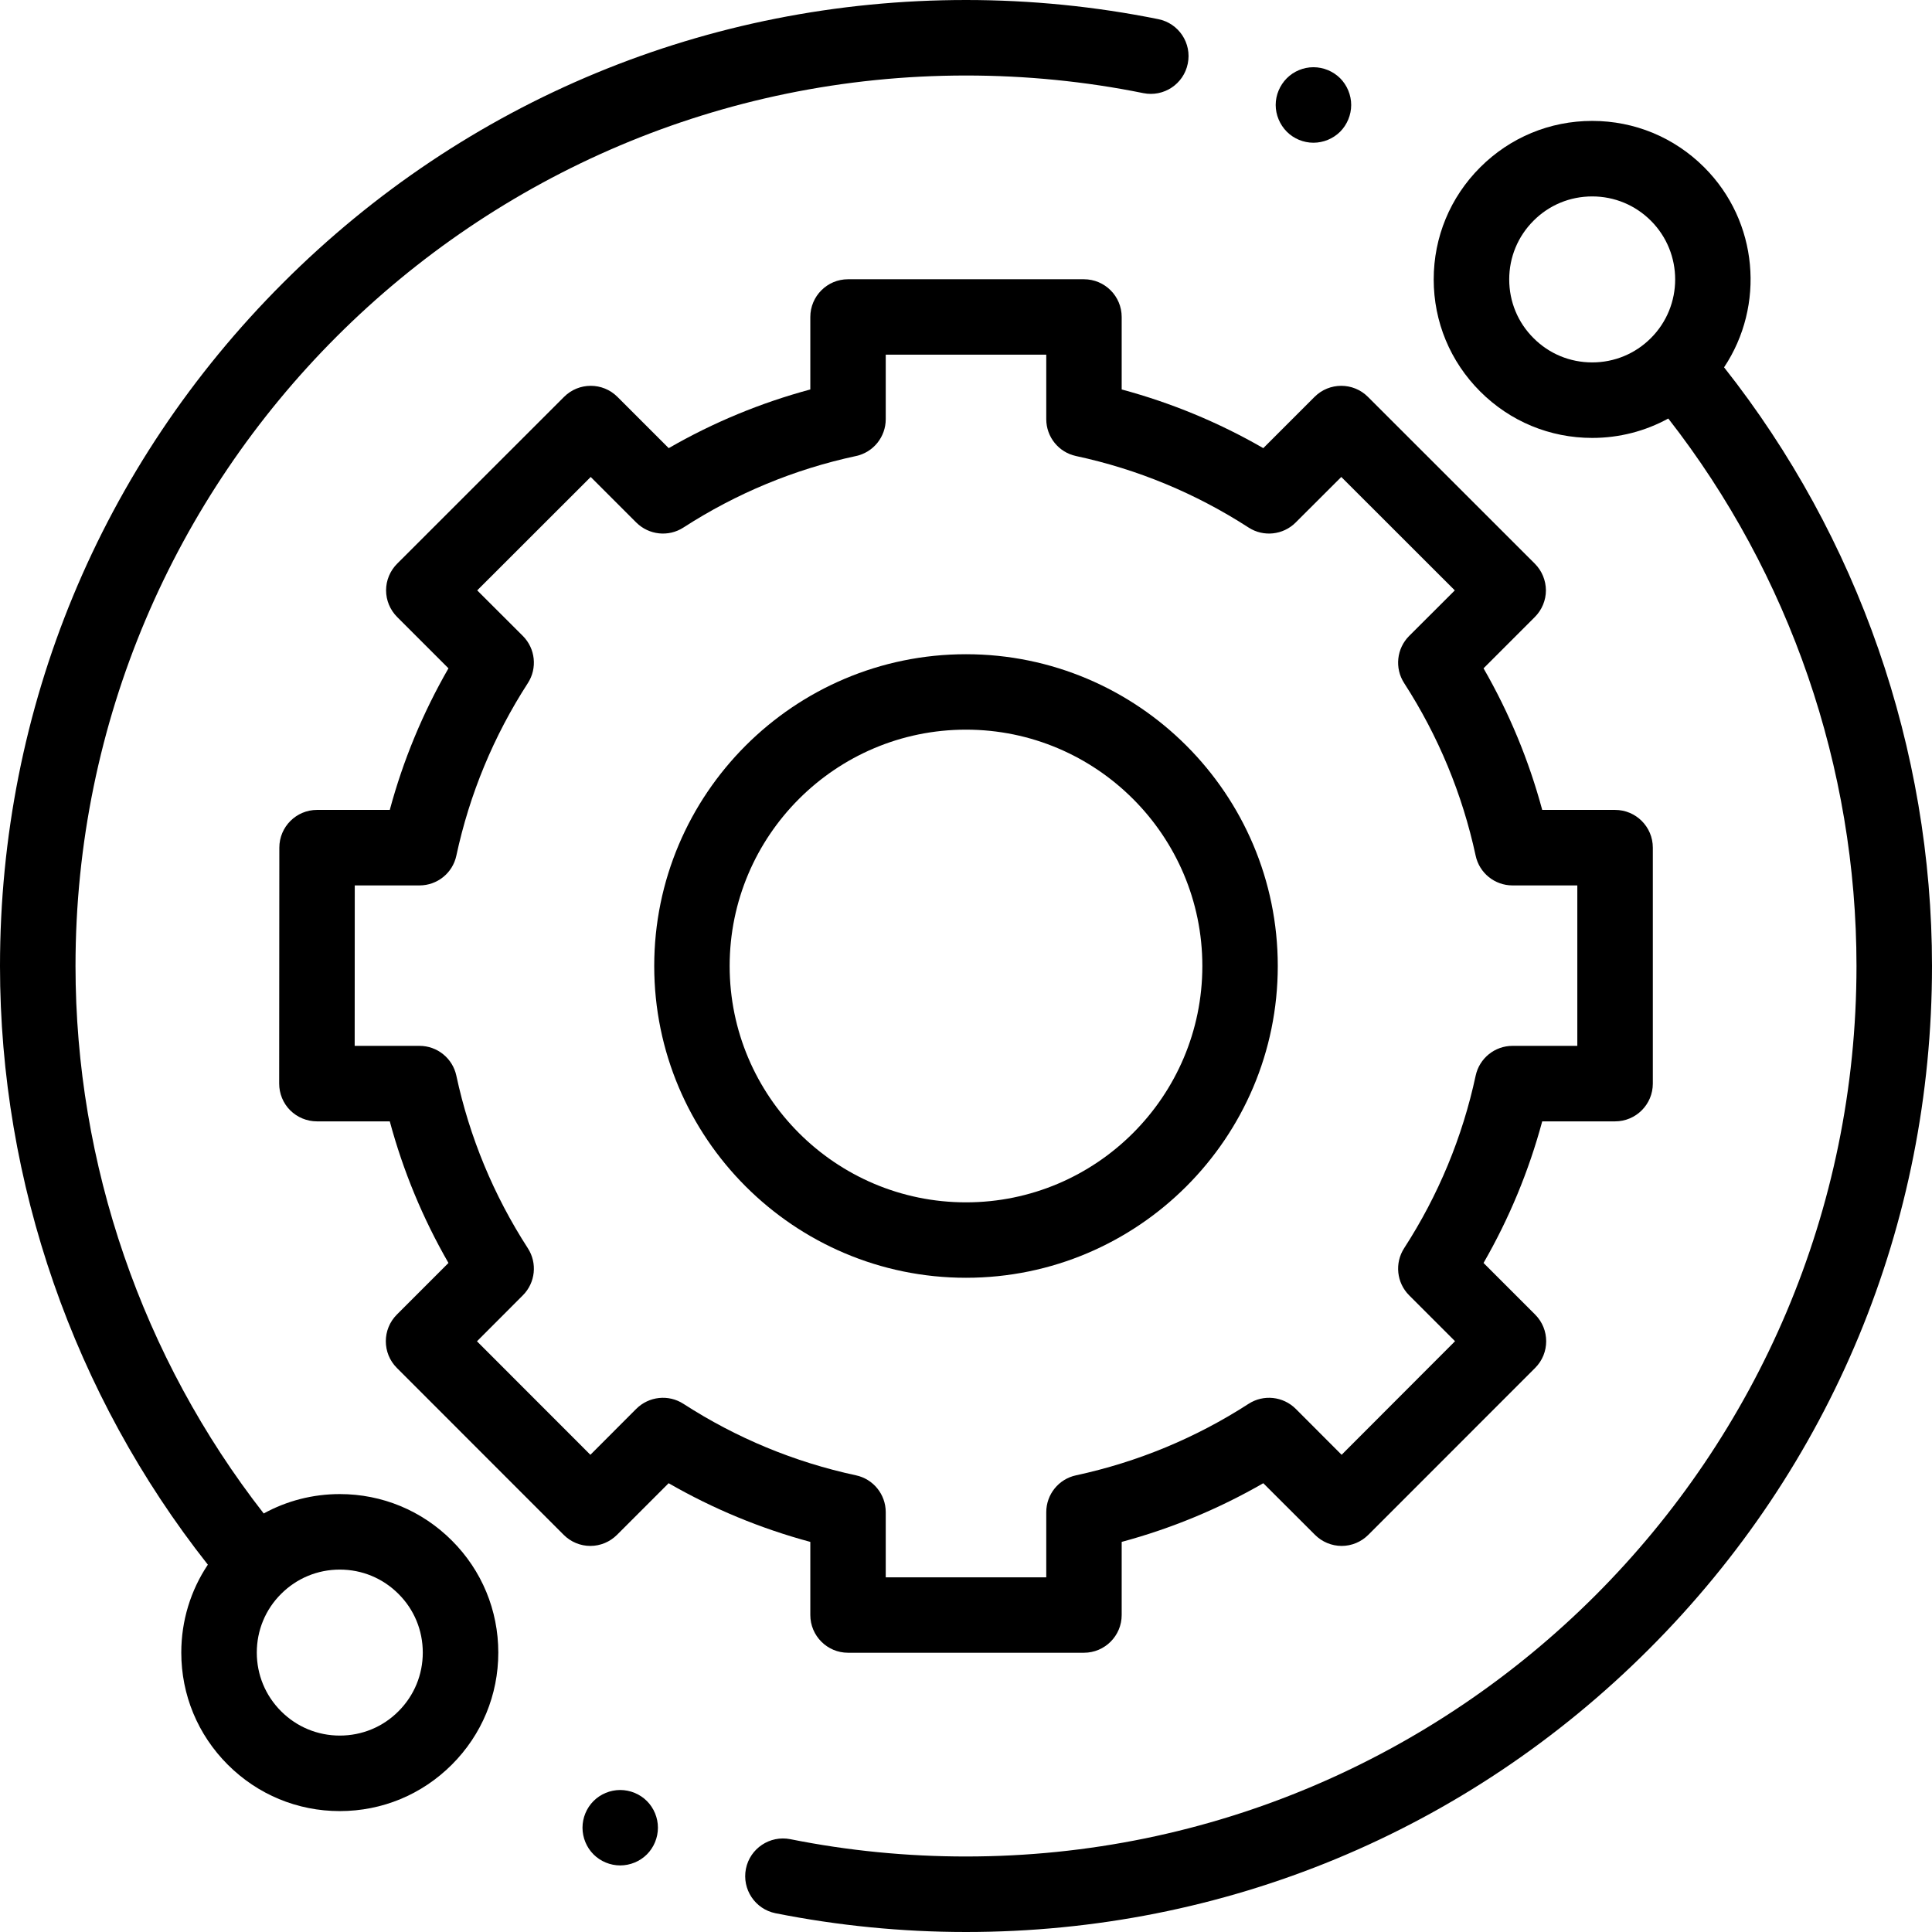
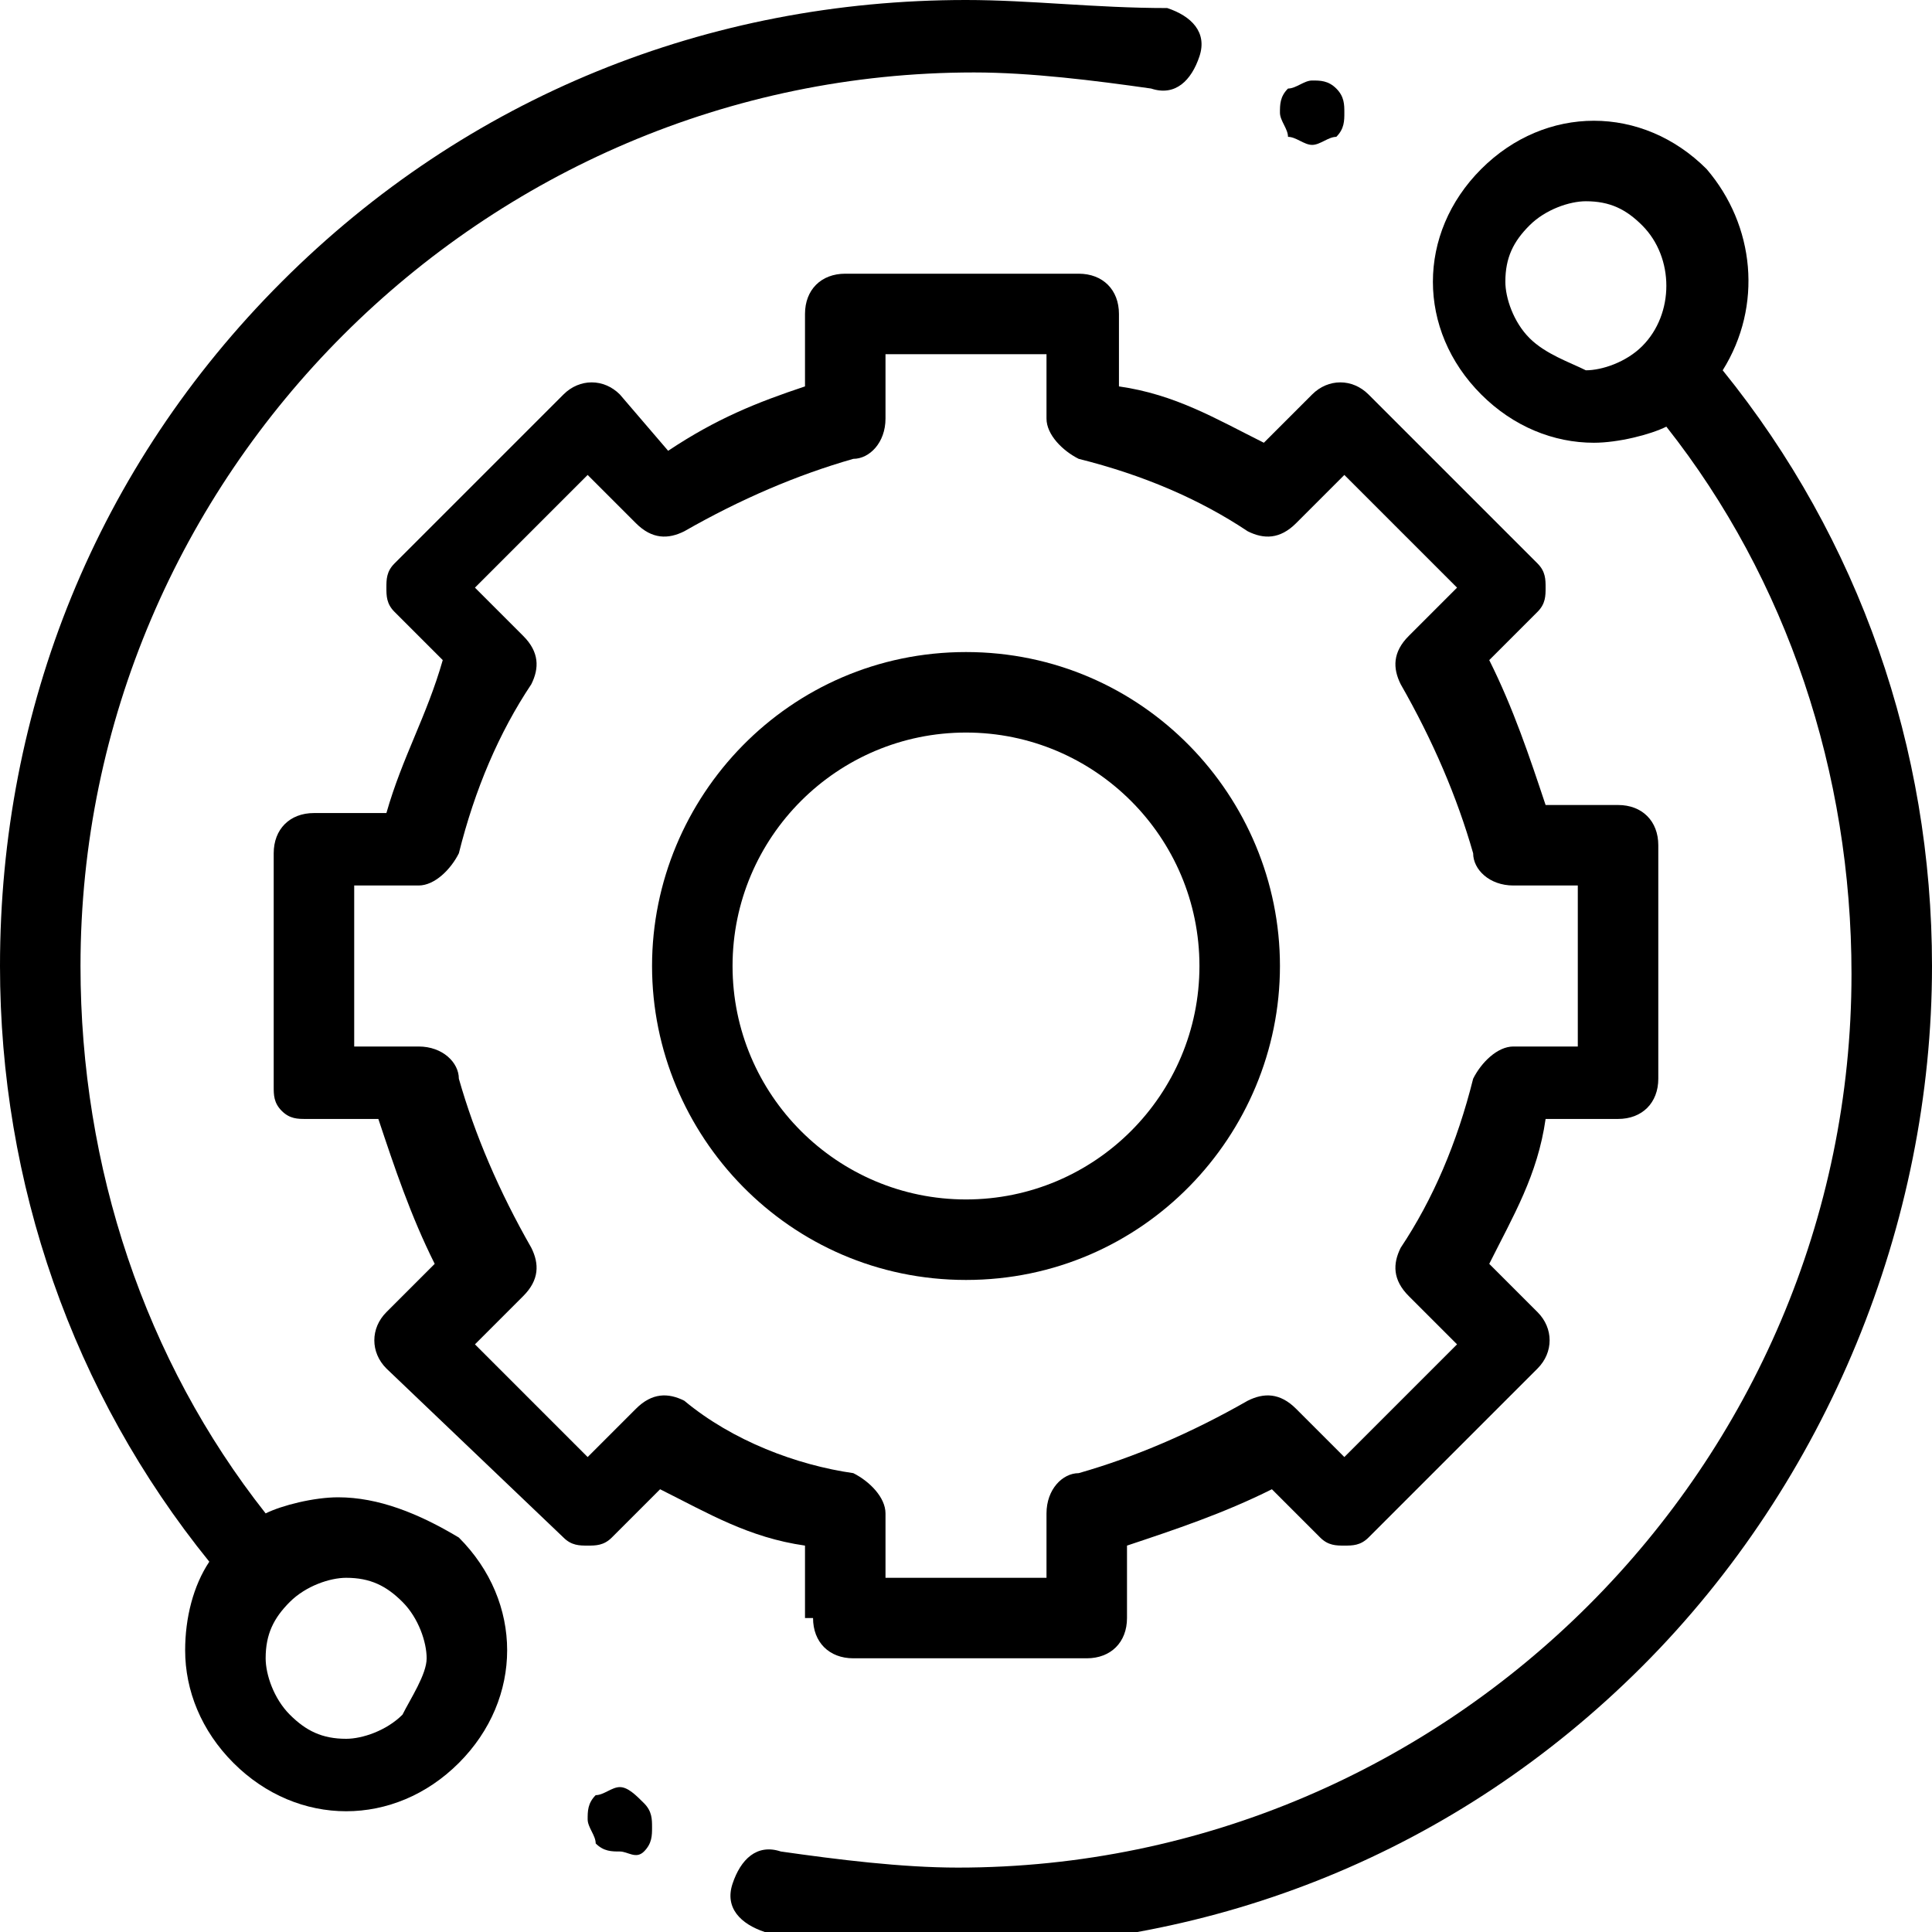
- <svg xmlns="http://www.w3.org/2000/svg" version="1.1" width="24pt" height="24pt" viewBox="0 0 24 24">
-   <g enable-background="new">
-     <clipPath id="cp0">
-       <path transform="matrix(1,0,0,-1,0,24)" d="M 4.221 5.44 C 3.885 5.44 3.562 5.356 3.276 5.199 C 1.766 7.134 .938 9.537 .938 12 C .938 18.1 5.9 23.062 12 23.062 C 12.742 23.062 13.483 22.989 14.203 22.843 C 14.457 22.792 14.704 22.956 14.755 23.21 C 14.807 23.463 14.643 23.711 14.389 23.762 C 13.607 23.92 12.804 24 12 24 C 8.795 24 5.781 22.752 3.515 20.485 C 1.248 18.219 0 15.205 0 12 C 0 9.304 .916 6.673 2.582 4.563 C 2.368 4.243 2.252 3.866 2.252 3.471 C 2.252 2.945 2.457 2.451 2.829 2.079 C 3.201 1.707 3.695 1.502 4.221 1.502 C 4.747 1.502 5.241 1.707 5.613 2.079 C 5.985 2.451 6.19 2.945 6.19 3.471 C 6.19 3.997 5.985 4.492 5.613 4.863 C 5.241 5.235 4.747 5.44 4.221 5.44 Z M 4.95 2.742 C 4.756 2.547 4.497 2.44 4.221 2.44 C 3.946 2.44 3.687 2.547 3.492 2.742 C 3.297 2.937 3.19 3.196 3.19 3.471 C 3.19 3.747 3.297 4.006 3.492 4.2 C 3.687 4.395 3.946 4.502 4.221 4.502 C 4.497 4.502 4.755 4.395 4.95 4.2 C 5.145 4.006 5.252 3.747 5.252 3.471 C 5.252 3.196 5.145 2.937 4.95 2.742 Z " fill-rule="evenodd" />
-     </clipPath>
-     <g clip-path="url(#cp0)">
-       <clipPath id="cp1">
-         <path transform="matrix(1,0,0,-1,0,24)" d="M -300 -1068 L 963 -1068 L 963 195 L -300 195 Z " />
+ <svg xmlns="http://www.w3.org/2000/svg" xmlns:xlink="http://www.w3.org/1999/xlink" version="1.1" id="Capa_1" x="0px" y="0px" viewBox="0 0 24 24" style="enable-background:new 0 0 24 24;" xml:space="preserve">
+   <style type="text/css">
+ 	.st0{enable-background:new    ;}
+ 	.st1{clip-path:url(#SVGID_2_);}
+ 	.st2{clip-path:url(#SVGID_4_);}
+ 	.st3{clip-path:url(#SVGID_6_);}
+ 	.st4{clip-path:url(#SVGID_8_);}
+ 	.st5{clip-path:url(#SVGID_10_);}
+ 	.st6{clip-path:url(#SVGID_12_);}
+ 	.st7{clip-path:url(#SVGID_14_);}
+ 	.st8{clip-path:url(#SVGID_16_);}
+ 	.st9{clip-path:url(#SVGID_18_);}
+ 	.st10{clip-path:url(#SVGID_20_);}
+ 	.st11{clip-path:url(#SVGID_22_);}
+ 	.st12{clip-path:url(#SVGID_24_);}
+ </style>
+   <g class="st0">
+     <g>
+       <defs>
+         <path id="SVGID_1_" d="M4.2,18.6c-0.3,0-0.7,0.1-0.9,0.2c-1.5-1.9-2.3-4.3-2.3-6.8c0-6.1,5-11.1,11.1-11.1c0.7,0,1.5,0.1,2.2,0.2     c0.3,0.1,0.5-0.1,0.6-0.4c0.1-0.3-0.1-0.5-0.4-0.6C13.6,0.1,12.8,0,12,0C8.8,0,5.8,1.2,3.5,3.5S0,8.8,0,12c0,2.7,0.9,5.3,2.6,7.4     c-0.2,0.3-0.3,0.7-0.3,1.1c0,0.5,0.2,1,0.6,1.4c0.4,0.4,0.9,0.6,1.4,0.6s1-0.2,1.4-0.6c0.4-0.4,0.6-0.9,0.6-1.4     c0-0.5-0.2-1-0.6-1.4C5.2,18.8,4.7,18.6,4.2,18.6z M5,21.3c-0.2,0.2-0.5,0.3-0.7,0.3c-0.3,0-0.5-0.1-0.7-0.3     c-0.2-0.2-0.3-0.5-0.3-0.7c0-0.3,0.1-0.5,0.3-0.7c0.2-0.2,0.5-0.3,0.7-0.3c0.3,0,0.5,0.1,0.7,0.3c0.2,0.2,0.3,0.5,0.3,0.7     C5.3,20.8,5.1,21.1,5,21.3z" />
+       </defs>
+       <clipPath id="SVGID_2_">
+         <use xlink:href="#SVGID_1_" style="overflow:visible;" />
      </clipPath>
-       <g clip-path="url(#cp1)">
-         <path transform="matrix(1,0,0,-1,0,24)" d="M -5 29 L 19.765 29 L 19.765 -3.498 L -5 -3.498 Z " />
+       <g class="st1">
+         <g>
+           <defs>
+             <rect id="SVGID_3_" x="-300" y="-171" width="1263" height="1263" />
+           </defs>
+           <clipPath id="SVGID_4_">
+             <use xlink:href="#SVGID_3_" style="overflow:visible;" />
+           </clipPath>
+           <g class="st2">
+             <path d="M-5-5h24.8v32.5H-5V-5z" />
+           </g>
+         </g>
      </g>
    </g>
-     <clipPath id="cp2">
-       <path transform="matrix(1,0,0,-1,0,24)" d="M 21.417 19.437 C 21.927 20.202 21.845 21.247 21.171 21.921 C 20.799 22.293 20.305 22.498 19.779 22.498 C 19.253 22.498 18.759 22.293 18.387 21.921 C 18.015 21.549 17.81 21.055 17.81 20.529 C 17.81 20.003 18.015 19.509 18.387 19.137 C 18.759 18.765 19.253 18.56 19.779 18.56 C 20.115 18.56 20.438 18.644 20.724 18.801 C 22.234 16.866 23.062 14.463 23.062 12 C 23.062 5.9 18.1 .938 12 .938 C 11.266 .938 10.531 1.01 9.818 1.153 C 9.564 1.203 9.317 1.039 9.266 .785 C 9.216 .531 9.38 .284 9.634 .233 C 10.408 .079 11.204 0 12 0 C 15.205 0 18.219 1.248 20.485 3.515 C 22.752 5.781 24 8.795 24 12 C 24 14.696 23.084 17.328 21.417 19.437 Z M 19.05 19.8 C 18.855 19.994 18.748 20.253 18.748 20.529 C 18.748 20.804 18.855 21.063 19.05 21.258 C 19.244 21.453 19.503 21.56 19.779 21.56 C 20.054 21.56 20.313 21.453 20.508 21.258 C 20.91 20.856 20.91 20.202 20.508 19.8 C 20.313 19.605 20.054 19.498 19.779 19.498 C 19.503 19.498 19.244 19.605 19.05 19.8 Z " fill-rule="evenodd" />
-     </clipPath>
-     <g clip-path="url(#cp2)">
-       <clipPath id="cp3">
-         <path transform="matrix(1,0,0,-1,0,24)" d="M -300 -1068 L 963 -1068 L 963 195 L -300 195 Z " />
+     <g>
+       <defs>
+         <path id="SVGID_5_" d="M21.4,4.6c0.5-0.8,0.4-1.8-0.2-2.5c-0.4-0.4-0.9-0.6-1.4-0.6c-0.5,0-1,0.2-1.4,0.6     c-0.4,0.4-0.6,0.9-0.6,1.4c0,0.5,0.2,1,0.6,1.4c0.4,0.4,0.9,0.6,1.4,0.6c0.3,0,0.7-0.1,0.9-0.2c1.5,1.9,2.3,4.3,2.3,6.8     c0,6.1-5,11.1-11.1,11.1c-0.7,0-1.5-0.1-2.2-0.2c-0.3-0.1-0.5,0.1-0.6,0.4c-0.1,0.3,0.1,0.5,0.4,0.6c0.8,0.2,1.6,0.2,2.4,0.2     c3.2,0,6.2-1.2,8.5-3.5S24,15.2,24,12C24,9.3,23.1,6.7,21.4,4.6z M19,4.2c-0.2-0.2-0.3-0.5-0.3-0.7c0-0.3,0.1-0.5,0.3-0.7     c0.2-0.2,0.5-0.3,0.7-0.3c0.3,0,0.5,0.1,0.7,0.3c0.4,0.4,0.4,1.1,0,1.5c-0.2,0.2-0.5,0.3-0.7,0.3C19.5,4.5,19.2,4.4,19,4.2z" />
+       </defs>
+       <clipPath id="SVGID_6_">
+         <use xlink:href="#SVGID_5_" style="overflow:visible;" />
      </clipPath>
-       <g clip-path="url(#cp3)">
-         <path transform="matrix(1,0,0,-1,0,24)" d="M 4.257 27.498 L 29 27.498 L 29 -5 L 4.257 -5 Z " />
+       <g class="st3">
+         <g>
+           <defs>
+             <rect id="SVGID_7_" x="-300" y="-171" width="1263" height="1263" />
+           </defs>
+           <clipPath id="SVGID_8_">
+             <use xlink:href="#SVGID_7_" style="overflow:visible;" />
+           </clipPath>
+           <g class="st4">
+             <path d="M4.3-3.5H29V29H4.3V-3.5z" />
+           </g>
+         </g>
      </g>
    </g>
-     <clipPath id="cp4">
-       <path transform="matrix(1,0,0,-1,0,24)" d="M 10.066 3.938 C 10.066 3.679 10.276 3.469 10.534 3.469 L 13.465 3.469 C 13.724 3.469 13.934 3.679 13.934 3.938 L 13.934 4.846 C 14.55 5.012 15.14 5.256 15.693 5.575 L 16.335 4.934 C 16.423 4.846 16.542 4.796 16.667 4.796 C 16.791 4.796 16.91 4.846 16.998 4.934 L 19.07 7.007 C 19.253 7.19 19.253 7.487 19.07 7.67 L 18.429 8.311 C 18.748 8.865 18.992 9.454 19.158 10.07 L 20.063 10.07 C 20.322 10.07 20.532 10.28 20.532 10.539 L 20.532 13.47 C 20.532 13.729 20.322 13.939 20.063 13.939 L 19.158 13.939 C 18.992 14.555 18.748 15.144 18.429 15.698 L 19.066 16.335 C 19.154 16.423 19.204 16.542 19.204 16.667 C 19.203 16.791 19.154 16.91 19.066 16.998 L 16.993 19.07 C 16.81 19.253 16.513 19.253 16.33 19.07 L 15.693 18.433 C 15.14 18.752 14.55 18.996 13.934 19.162 L 13.934 20.062 C 13.934 20.321 13.724 20.531 13.465 20.531 L 10.534 20.531 C 10.276 20.531 10.066 20.321 10.066 20.062 L 10.066 19.162 C 9.45 18.996 8.86 18.752 8.307 18.433 L 7.67 19.07 C 7.487 19.253 7.19 19.253 7.007 19.07 L 4.934 16.998 C 4.846 16.91 4.796 16.791 4.796 16.667 C 4.796 16.542 4.846 16.423 4.934 16.335 L 5.571 15.698 C 5.252 15.144 5.008 14.555 4.842 13.939 L 3.938 13.939 C 3.68 13.939 3.47 13.729 3.47 13.47 L 3.468 10.539 C 3.468 10.415 3.517 10.295 3.605 10.207 C 3.693 10.12 3.812 10.07 3.937 10.07 L 4.842 10.07 C 5.008 9.454 5.252 8.865 5.571 8.311 L 4.93 7.67 C 4.747 7.487 4.747 7.19 4.93 7.007 L 7.002 4.934 C 7.09 4.846 7.209 4.796 7.333 4.796 L 7.334 4.796 C 7.458 4.796 7.577 4.846 7.665 4.934 L 8.306 5.575 C 8.86 5.256 9.45 5.012 10.066 4.846 L 10.066 3.938 Z M 8.49 6.561 C 8.305 6.681 8.061 6.655 7.904 6.499 L 7.334 5.928 L 5.925 7.338 L 6.495 7.909 C 6.651 8.065 6.677 8.309 6.557 8.494 C 6.132 9.152 5.833 9.873 5.669 10.637 C 5.623 10.853 5.432 11.008 5.211 11.008 L 4.406 11.008 L 4.407 13.001 L 5.211 13.001 C 5.432 13.001 5.623 13.155 5.669 13.371 C 5.833 14.135 6.132 14.856 6.557 15.514 C 6.677 15.699 6.651 15.944 6.495 16.1 L 5.928 16.666 L 7.338 18.075 L 7.904 17.509 C 8.061 17.353 8.305 17.327 8.49 17.447 C 9.148 17.872 9.869 18.171 10.633 18.335 C 10.849 18.381 11.003 18.572 11.003 18.793 L 11.003 19.594 L 12.997 19.594 L 12.997 18.793 C 12.997 18.572 13.151 18.381 13.367 18.335 C 14.131 18.171 14.852 17.872 15.51 17.447 C 15.695 17.327 15.939 17.353 16.095 17.509 L 16.662 18.075 L 18.072 16.666 L 17.505 16.1 C 17.349 15.944 17.323 15.699 17.443 15.514 C 17.868 14.856 18.166 14.135 18.331 13.371 C 18.377 13.155 18.568 13.001 18.789 13.001 L 19.594 13.001 L 19.594 11.008 L 18.789 11.008 C 18.568 11.008 18.377 10.853 18.331 10.637 C 18.167 9.873 17.868 9.152 17.443 8.495 C 17.323 8.309 17.349 8.065 17.505 7.909 L 18.075 7.339 L 16.666 5.928 L 16.096 6.499 C 15.939 6.655 15.695 6.681 15.51 6.561 C 14.852 6.136 14.131 5.838 13.367 5.673 C 13.151 5.627 12.997 5.436 12.997 5.215 L 12.997 4.406 L 11.003 4.406 L 11.003 5.215 C 11.003 5.436 10.849 5.627 10.633 5.673 C 9.869 5.837 9.148 6.136 8.49 6.561 Z " fill-rule="evenodd" />
-     </clipPath>
-     <g clip-path="url(#cp4)">
-       <clipPath id="cp5">
-         <path transform="matrix(1,0,0,-1,0,24)" d="M -300 -1068 L 963 -1068 L 963 195 L -300 195 Z " />
+     <g>
+       <defs>
+         <path id="SVGID_9_" d="M10.1,20.1c0,0.3,0.2,0.5,0.5,0.5h2.9c0.3,0,0.5-0.2,0.5-0.5v-0.9c0.6-0.2,1.2-0.4,1.8-0.7l0.6,0.6     c0.1,0.1,0.2,0.1,0.3,0.1c0.1,0,0.2,0,0.3-0.1l2.1-2.1c0.2-0.2,0.2-0.5,0-0.7l-0.6-0.6c0.3-0.6,0.6-1.1,0.7-1.8h0.9     c0.3,0,0.5-0.2,0.5-0.5v-2.9c0-0.3-0.2-0.5-0.5-0.5h-0.9c-0.2-0.6-0.4-1.2-0.7-1.8l0.6-0.6c0.1-0.1,0.1-0.2,0.1-0.3     c0-0.1,0-0.2-0.1-0.3L17,4.9c-0.2-0.2-0.5-0.2-0.7,0l-0.6,0.6c-0.6-0.3-1.1-0.6-1.8-0.7V3.9c0-0.3-0.2-0.5-0.5-0.5h-2.9     c-0.3,0-0.5,0.2-0.5,0.5v0.9C9.4,5,8.9,5.2,8.3,5.6L7.7,4.9C7.5,4.7,7.2,4.7,7,4.9L4.9,7C4.8,7.1,4.8,7.2,4.8,7.3     c0,0.1,0,0.2,0.1,0.3l0.6,0.6C5.3,8.9,5,9.4,4.8,10.1H3.9c-0.3,0-0.5,0.2-0.5,0.5l0,2.9c0,0.1,0,0.2,0.1,0.3     c0.1,0.1,0.2,0.1,0.3,0.1h0.9c0.2,0.6,0.4,1.2,0.7,1.8l-0.6,0.6c-0.2,0.2-0.2,0.5,0,0.7L7,19.1c0.1,0.1,0.2,0.1,0.3,0.1h0     c0.1,0,0.2,0,0.3-0.1l0.6-0.6c0.6,0.3,1.1,0.6,1.8,0.7V20.1z M8.5,17.4c-0.2-0.1-0.4-0.1-0.6,0.1l-0.6,0.6l-1.4-1.4l0.6-0.6     c0.2-0.2,0.2-0.4,0.1-0.6c-0.4-0.7-0.7-1.4-0.9-2.1c0-0.2-0.2-0.4-0.5-0.4H4.4l0-2h0.8c0.2,0,0.4-0.2,0.5-0.4     c0.2-0.8,0.5-1.5,0.9-2.1c0.1-0.2,0.1-0.4-0.1-0.6L5.9,7.3l1.4-1.4l0.6,0.6c0.2,0.2,0.4,0.2,0.6,0.1c0.7-0.4,1.4-0.7,2.1-0.9     c0.2,0,0.4-0.2,0.4-0.5V4.4h2v0.8c0,0.2,0.2,0.4,0.4,0.5c0.8,0.2,1.5,0.5,2.1,0.9c0.2,0.1,0.4,0.1,0.6-0.1l0.6-0.6l1.4,1.4     l-0.6,0.6c-0.2,0.2-0.2,0.4-0.1,0.6c0.4,0.7,0.7,1.4,0.9,2.1c0,0.2,0.2,0.4,0.5,0.4h0.8v2h-0.8c-0.2,0-0.4,0.2-0.5,0.4     c-0.2,0.8-0.5,1.5-0.9,2.1c-0.1,0.2-0.1,0.4,0.1,0.6l0.6,0.6l-1.4,1.4l-0.6-0.6c-0.2-0.2-0.4-0.2-0.6-0.1     c-0.7,0.4-1.4,0.7-2.1,0.9c-0.2,0-0.4,0.2-0.4,0.5v0.8h-2v-0.8c0-0.2-0.2-0.4-0.4-0.5C9.9,18.2,9.1,17.9,8.5,17.4z" />
+       </defs>
+       <clipPath id="SVGID_10_">
+         <use xlink:href="#SVGID_9_" style="overflow:visible;" />
      </clipPath>
-       <g clip-path="url(#cp5)">
-         <path transform="matrix(1,0,0,-1,0,24)" d="M -1.532 25.531 L 25.532 25.531 L 25.532 -1.531 L -1.532 -1.531 Z " />
+       <g class="st5">
+         <g>
+           <defs>
+             <rect id="SVGID_11_" x="-300" y="-171" width="1263" height="1263" />
+           </defs>
+           <clipPath id="SVGID_12_">
+             <use xlink:href="#SVGID_11_" style="overflow:visible;" />
+           </clipPath>
+           <g class="st6">
+             <path d="M-1.5-1.5h27.1v27.1H-1.5V-1.5z" />
+           </g>
+         </g>
      </g>
    </g>
-     <clipPath id="cp6">
-       <path transform="matrix(1,0,0,-1,0,24)" d="M 15.873 12 C 15.873 14.136 14.136 15.873 12 15.873 C 9.864 15.873 8.127 14.136 8.127 12 C 8.127 9.864 9.864 8.127 12 8.127 C 14.136 8.127 15.873 9.864 15.873 12 Z M 9.064 12 C 9.064 13.619 10.381 14.936 12 14.936 C 13.619 14.936 14.936 13.619 14.936 12 C 14.936 10.381 13.619 9.064 12 9.064 C 10.381 9.064 9.064 10.381 9.064 12 Z " fill-rule="evenodd" />
-     </clipPath>
-     <g clip-path="url(#cp6)">
-       <clipPath id="cp7">
-         <path transform="matrix(1,0,0,-1,0,24)" d="M -300 -1068 L 963 -1068 L 963 195 L -300 195 Z " />
+     <g>
+       <defs>
+         <path id="SVGID_13_" d="M15.9,12c0-2.1-1.7-3.9-3.9-3.9S8.1,9.9,8.1,12s1.7,3.9,3.9,3.9S15.9,14.1,15.9,12z M9.1,12     c0-1.6,1.3-2.9,2.9-2.9s2.9,1.3,2.9,2.9s-1.3,2.9-2.9,2.9S9.1,13.6,9.1,12z" />
+       </defs>
+       <clipPath id="SVGID_14_">
+         <use xlink:href="#SVGID_13_" style="overflow:visible;" />
      </clipPath>
-       <g clip-path="url(#cp7)">
-         <path transform="matrix(1,0,0,-1,0,24)" d="M 3.127 20.873 L 20.873 20.873 L 20.873 3.127 L 3.127 3.127 Z " />
+       <g class="st7">
+         <g>
+           <defs>
+             <rect id="SVGID_15_" x="-300" y="-171" width="1263" height="1263" />
+           </defs>
+           <clipPath id="SVGID_16_">
+             <use xlink:href="#SVGID_15_" style="overflow:visible;" />
+           </clipPath>
+           <g class="st8">
+             <path d="M3.1,3.1h17.7v17.7H3.1V3.1z" />
+           </g>
+         </g>
      </g>
    </g>
-     <clipPath id="cp8">
-       <path transform="matrix(1,0,0,-1,0,24)" d="M 16.316 22.227 C 16.44 22.227 16.56 22.277 16.648 22.364 C 16.735 22.452 16.785 22.573 16.785 22.696 C 16.785 22.819 16.735 22.94 16.648 23.028 C 16.56 23.115 16.44 23.165 16.316 23.165 C 16.192 23.165 16.072 23.115 15.985 23.028 C 15.898 22.94 15.847 22.82 15.847 22.696 C 15.847 22.573 15.898 22.452 15.985 22.364 C 16.072 22.277 16.192 22.227 16.316 22.227 Z " fill-rule="evenodd" />
-     </clipPath>
-     <g clip-path="url(#cp8)">
-       <clipPath id="cp9">
-         <path transform="matrix(1,0,0,-1,0,24)" d="M -300 -1068 L 963 -1068 L 963 195 L -300 195 Z " />
+     <g>
+       <defs>
+         <path id="SVGID_17_" d="M16.3,1.8c0.1,0,0.2-0.1,0.3-0.1c0.1-0.1,0.1-0.2,0.1-0.3c0-0.1,0-0.2-0.1-0.3c-0.1-0.1-0.2-0.1-0.3-0.1     c-0.1,0-0.2,0.1-0.3,0.1c-0.1,0.1-0.1,0.2-0.1,0.3c0,0.1,0.1,0.2,0.1,0.3C16.1,1.7,16.2,1.8,16.3,1.8z" />
+       </defs>
+       <clipPath id="SVGID_18_">
+         <use xlink:href="#SVGID_17_" style="overflow:visible;" />
      </clipPath>
-       <g clip-path="url(#cp9)">
-         <path transform="matrix(1,0,0,-1,0,24)" d="M 10.847 28.165 L 21.785 28.165 L 21.785 17.227 L 10.847 17.227 Z " />
+       <g class="st9">
+         <g>
+           <defs>
+             <rect id="SVGID_19_" x="-300" y="-171" width="1263" height="1263" />
+           </defs>
+           <clipPath id="SVGID_20_">
+             <use xlink:href="#SVGID_19_" style="overflow:visible;" />
+           </clipPath>
+           <g class="st10">
+             <path d="M10.8-4.2h10.9V6.8H10.8V-4.2z" />
+           </g>
+         </g>
      </g>
    </g>
-     <clipPath id="cp10">
-       <path transform="matrix(1,0,0,-1,0,24)" d="M 7.704 1.764 C 7.581 1.764 7.46 1.714 7.373 1.627 C 7.286 1.54 7.236 1.419 7.236 1.296 C 7.236 1.172 7.286 1.051 7.373 .964 C 7.46 .877 7.581 .827 7.704 .827 C 7.828 .827 7.949 .877 8.036 .964 C 8.123 1.051 8.173 1.172 8.173 1.296 C 8.173 1.419 8.123 1.54 8.036 1.627 C 7.949 1.714 7.828 1.764 7.704 1.764 Z " fill-rule="evenodd" />
-     </clipPath>
-     <g clip-path="url(#cp10)">
-       <clipPath id="cp11">
-         <path transform="matrix(1,0,0,-1,0,24)" d="M -300 -1068 L 963 -1068 L 963 195 L -300 195 Z " />
+     <g>
+       <defs>
+         <path id="SVGID_21_" d="M7.7,22.2c-0.1,0-0.2,0.1-0.3,0.1c-0.1,0.1-0.1,0.2-0.1,0.3c0,0.1,0.1,0.2,0.1,0.3     c0.1,0.1,0.2,0.1,0.3,0.1S7.9,23.1,8,23c0.1-0.1,0.1-0.2,0.1-0.3S8.1,22.5,8,22.4C7.9,22.3,7.8,22.2,7.7,22.2z" />
+       </defs>
+       <clipPath id="SVGID_22_">
+         <use xlink:href="#SVGID_21_" style="overflow:visible;" />
      </clipPath>
-       <g clip-path="url(#cp11)">
-         <path transform="matrix(1,0,0,-1,0,24)" d="M 2.236 6.764 L 13.173 6.764 L 13.173 -4.173 L 2.236 -4.173 Z " />
+       <g class="st11">
+         <g>
+           <defs>
+             <rect id="SVGID_23_" x="-300" y="-171" width="1263" height="1263" />
+           </defs>
+           <clipPath id="SVGID_24_">
+             <use xlink:href="#SVGID_23_" style="overflow:visible;" />
+           </clipPath>
+           <g class="st12">
+             <path d="M2.2,17.2h10.9v10.9H2.2V17.2z" />
+           </g>
+         </g>
      </g>
    </g>
  </g>
</svg>
